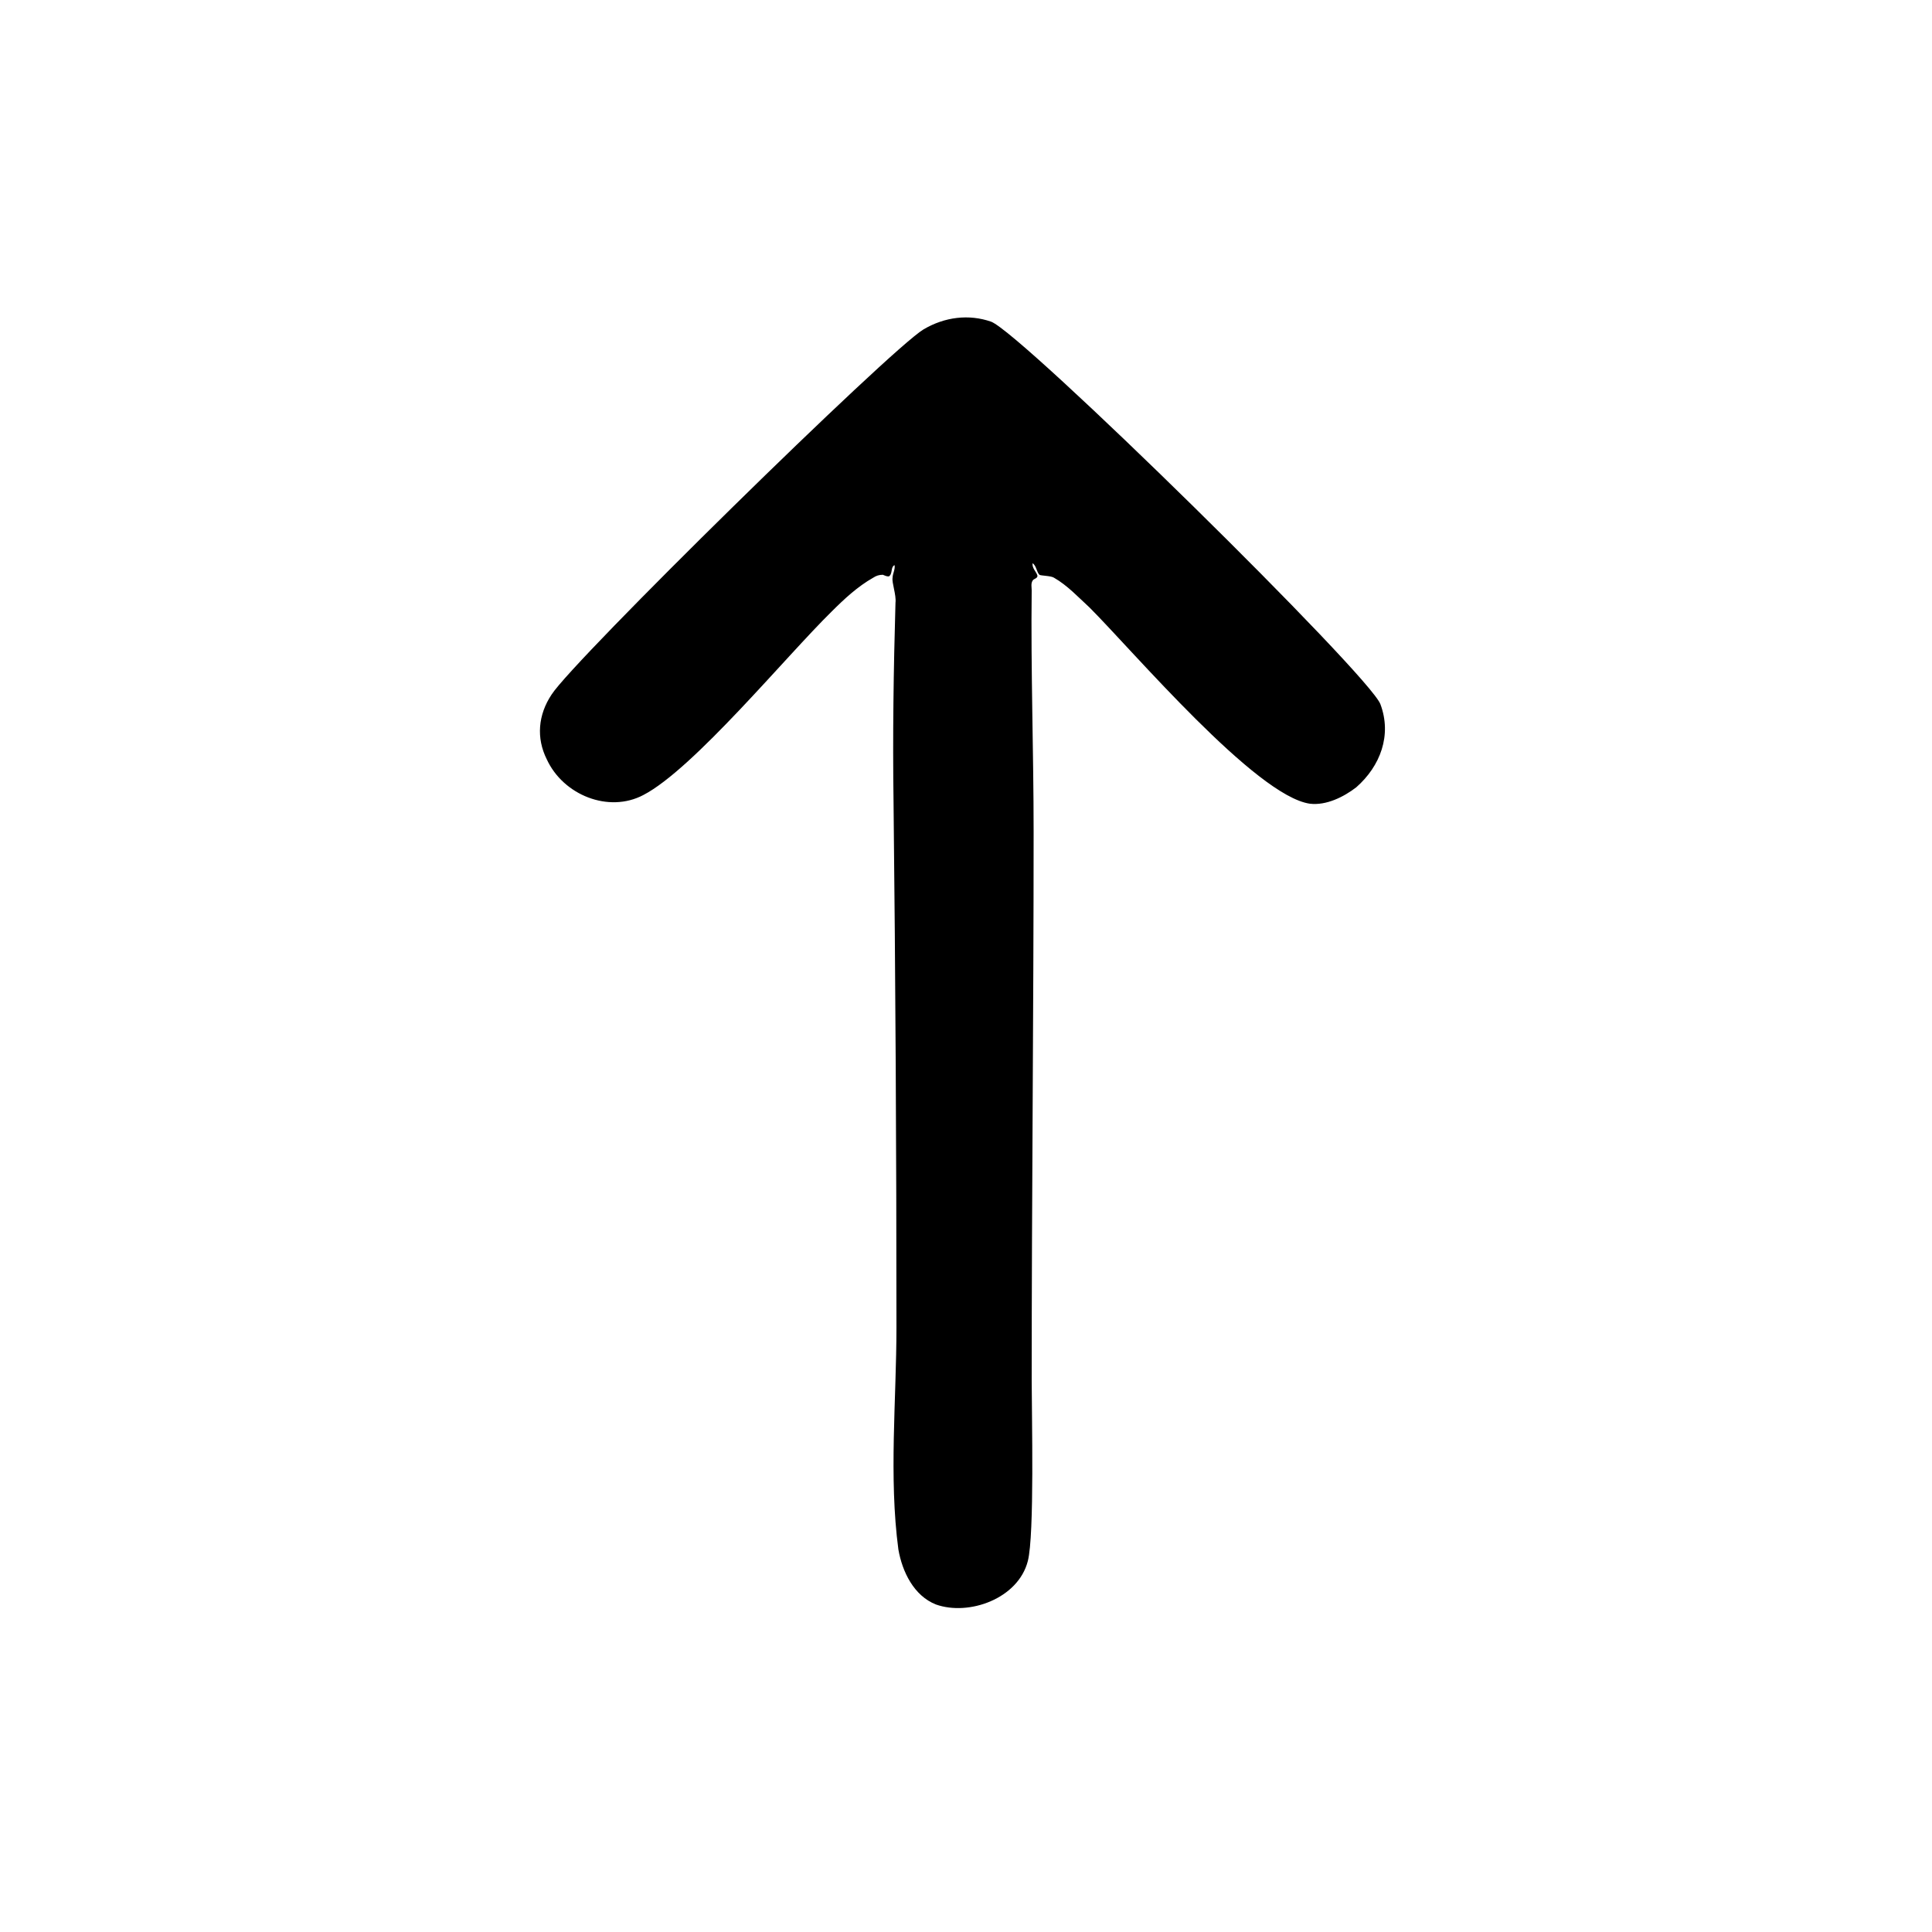
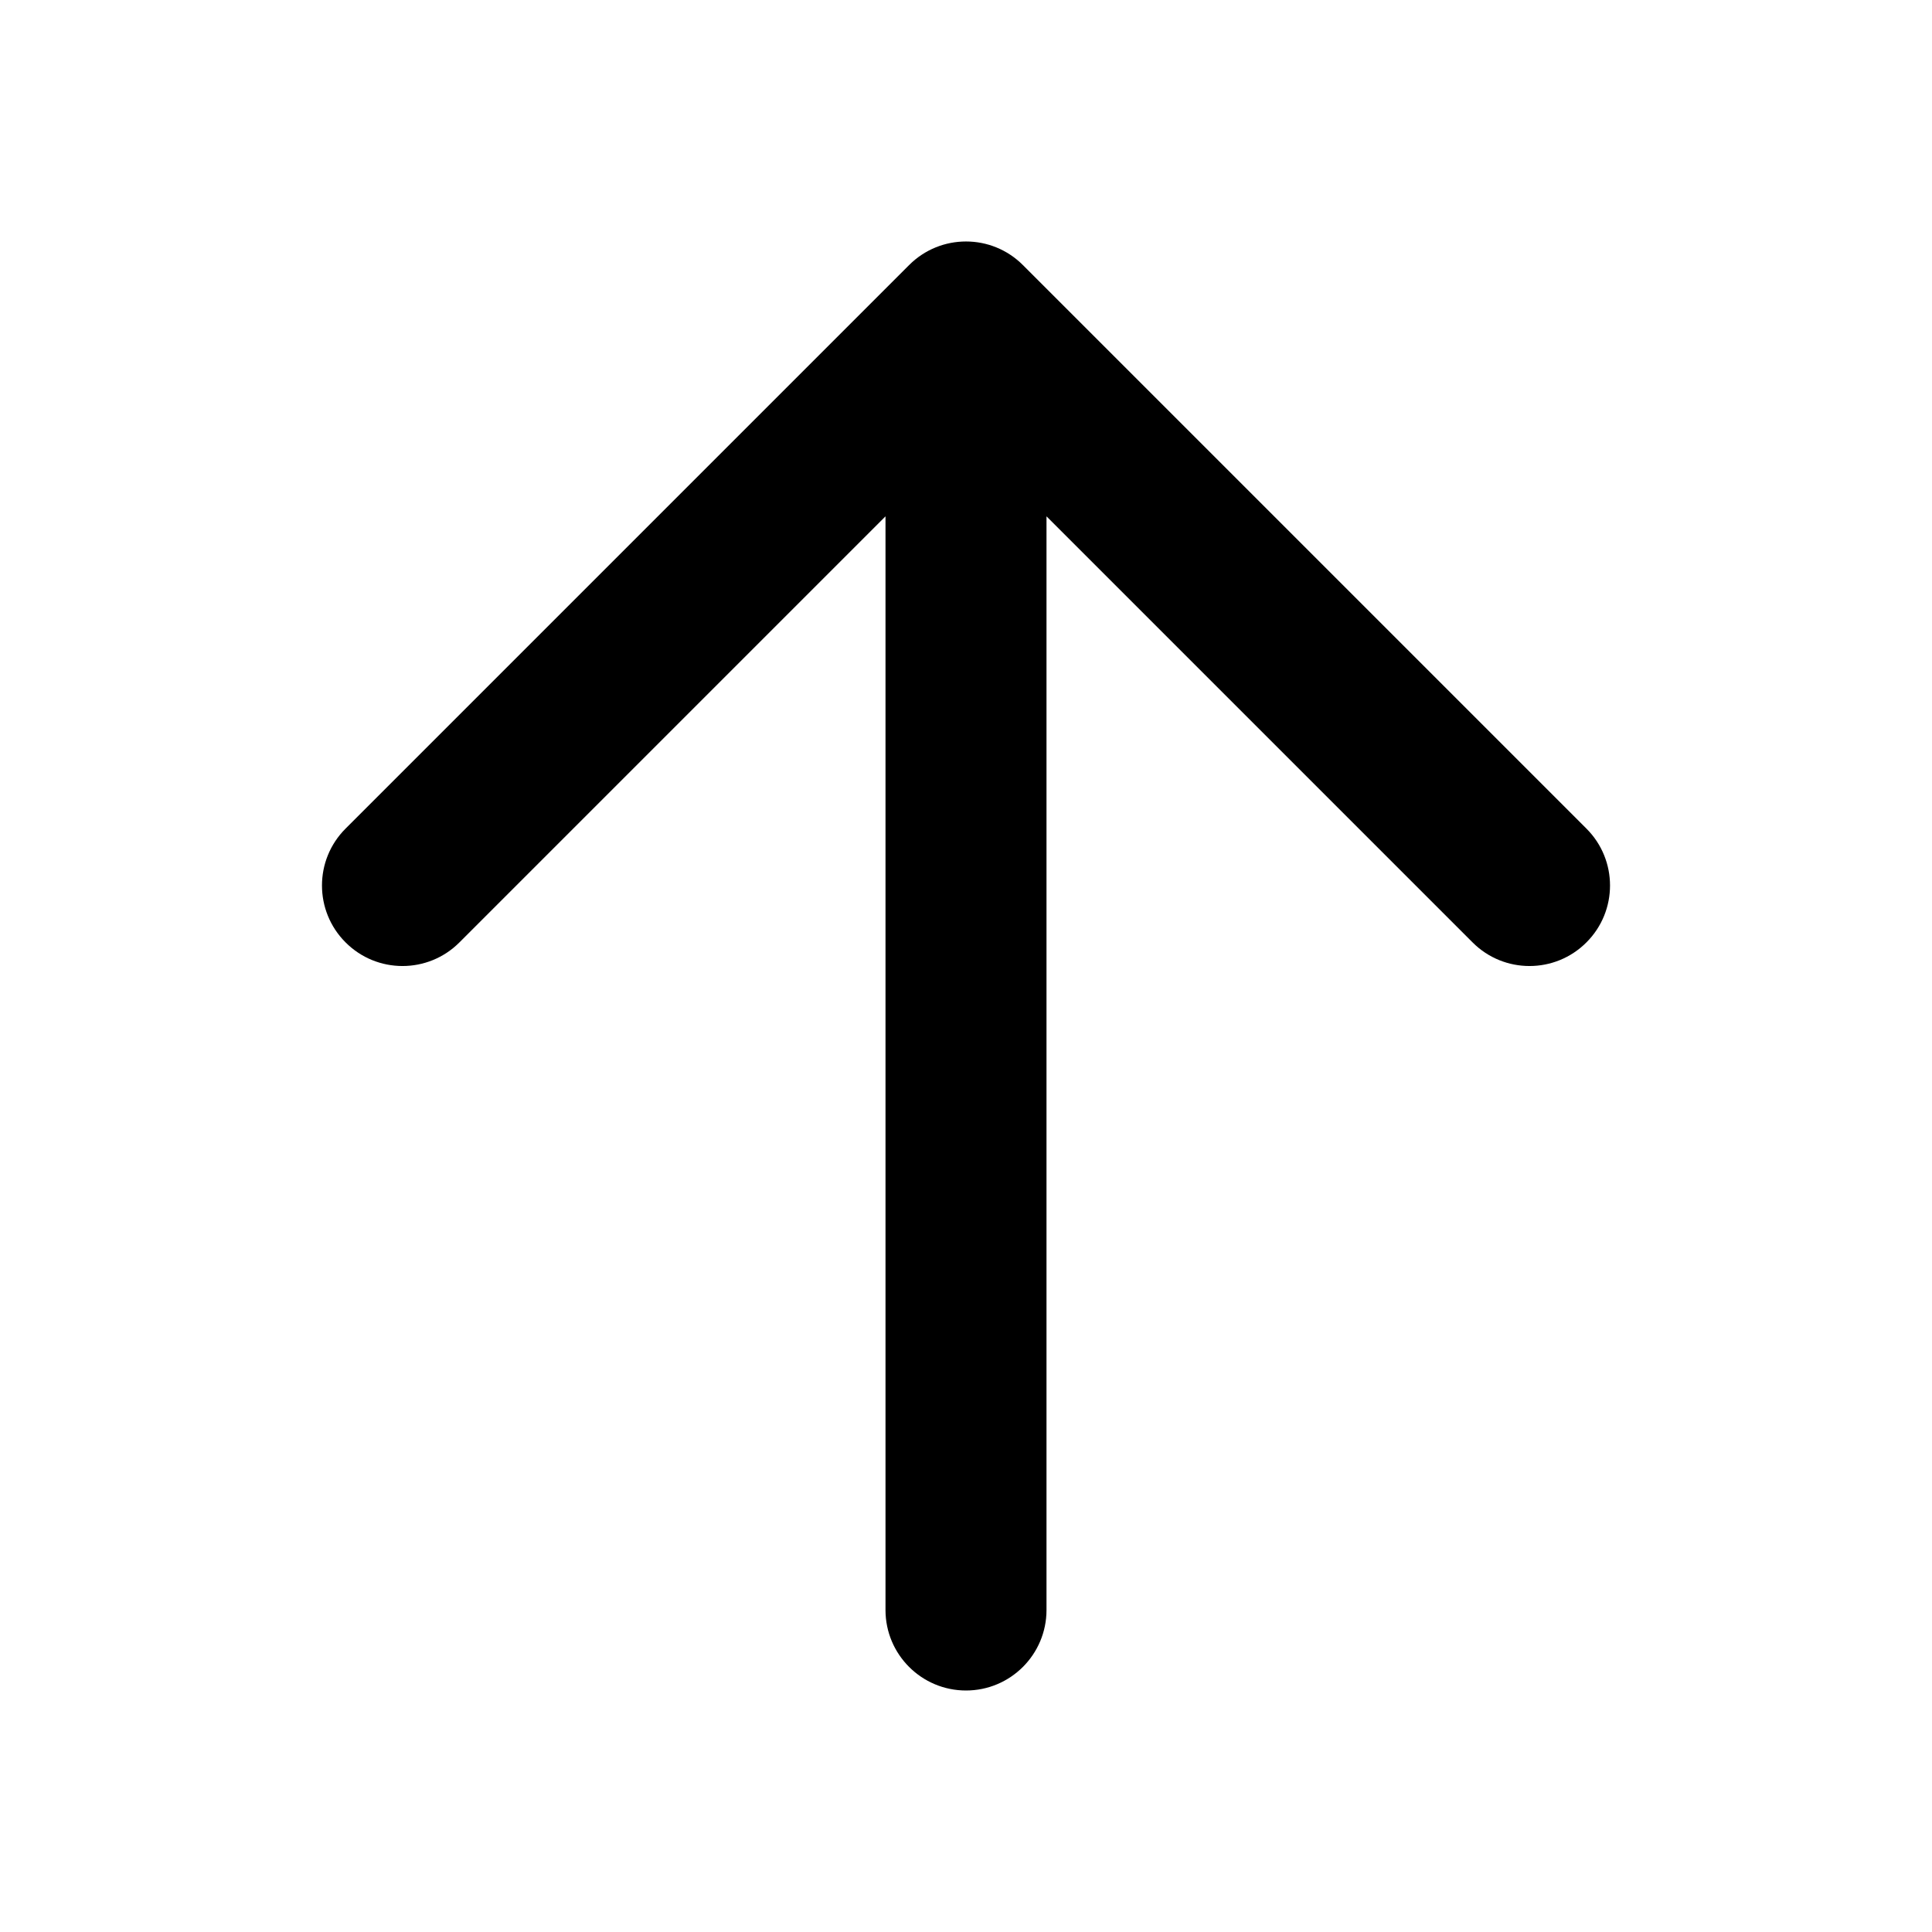
- <svg xmlns="http://www.w3.org/2000/svg" viewBox="0 0 20 20" width="20" height="20">
-   <path d="M9.26 5.85C9.22 5.87 9.24 5.93 9.21 5.96C9.2 5.98 9.14 5.95 9.14 5.95C9.1 5.95 9.07 5.96 9.04 5.98C8.88 6.07 8.74 6.2 8.61 6.33C8.14 6.79 7.18 7.96 6.66 8.23C6.3 8.42 5.83 8.23 5.66 7.86C5.55 7.64 5.57 7.4 5.71 7.19C5.94 6.83 9.21 3.62 9.56 3.41C9.78 3.28 10.03 3.25 10.26 3.33C10.58 3.45 14.18 6.99 14.29 7.29C14.41 7.61 14.29 7.93 14.04 8.15C13.91 8.25 13.73 8.34 13.56 8.32C13 8.24 11.73 6.74 11.28 6.29C11.16 6.18 11.05 6.06 10.91 5.98C10.88 5.96 10.77 5.96 10.76 5.95C10.73 5.92 10.73 5.86 10.69 5.83C10.68 5.88 10.73 5.92 10.74 5.96C10.74 5.99 10.7 5.99 10.69 6.01C10.67 6.04 10.68 6.08 10.68 6.11C10.67 6.94 10.7 7.78 10.7 8.61C10.7 10.51 10.68 12.4 10.68 14.29C10.68 14.64 10.71 15.89 10.64 16.16C10.54 16.55 10.03 16.73 9.69 16.61C9.46 16.52 9.34 16.27 9.3 16.04C9.2 15.29 9.28 14.49 9.28 13.74C9.28 11.93 9.27 10.12 9.25 8.31C9.24 7.62 9.25 6.93 9.27 6.24C9.28 6.16 9.23 6.03 9.24 5.98C9.24 5.94 9.27 5.89 9.26 5.85Z" fill="currentColor" />
+ <svg xmlns="http://www.w3.org/2000/svg" viewBox="0 0 24 24" width="24" height="24">
+   <path fill="currentColor" d="M11.293 3.293C11.683 2.902 12.317 2.902 12.707 3.293L19.707 10.293C20.098 10.683 20.098 11.317 19.707 11.707C19.317 12.098 18.683 12.098 18.293 11.707L13 6.414V20C13 20.552 12.552 21 12 21C11.448 21 11 20.552 11 20V6.414L5.707 11.707C5.317 12.098 4.683 12.098 4.293 11.707C3.902 11.317 3.902 10.683 4.293 10.293L11.293 3.293Z" />
</svg>
